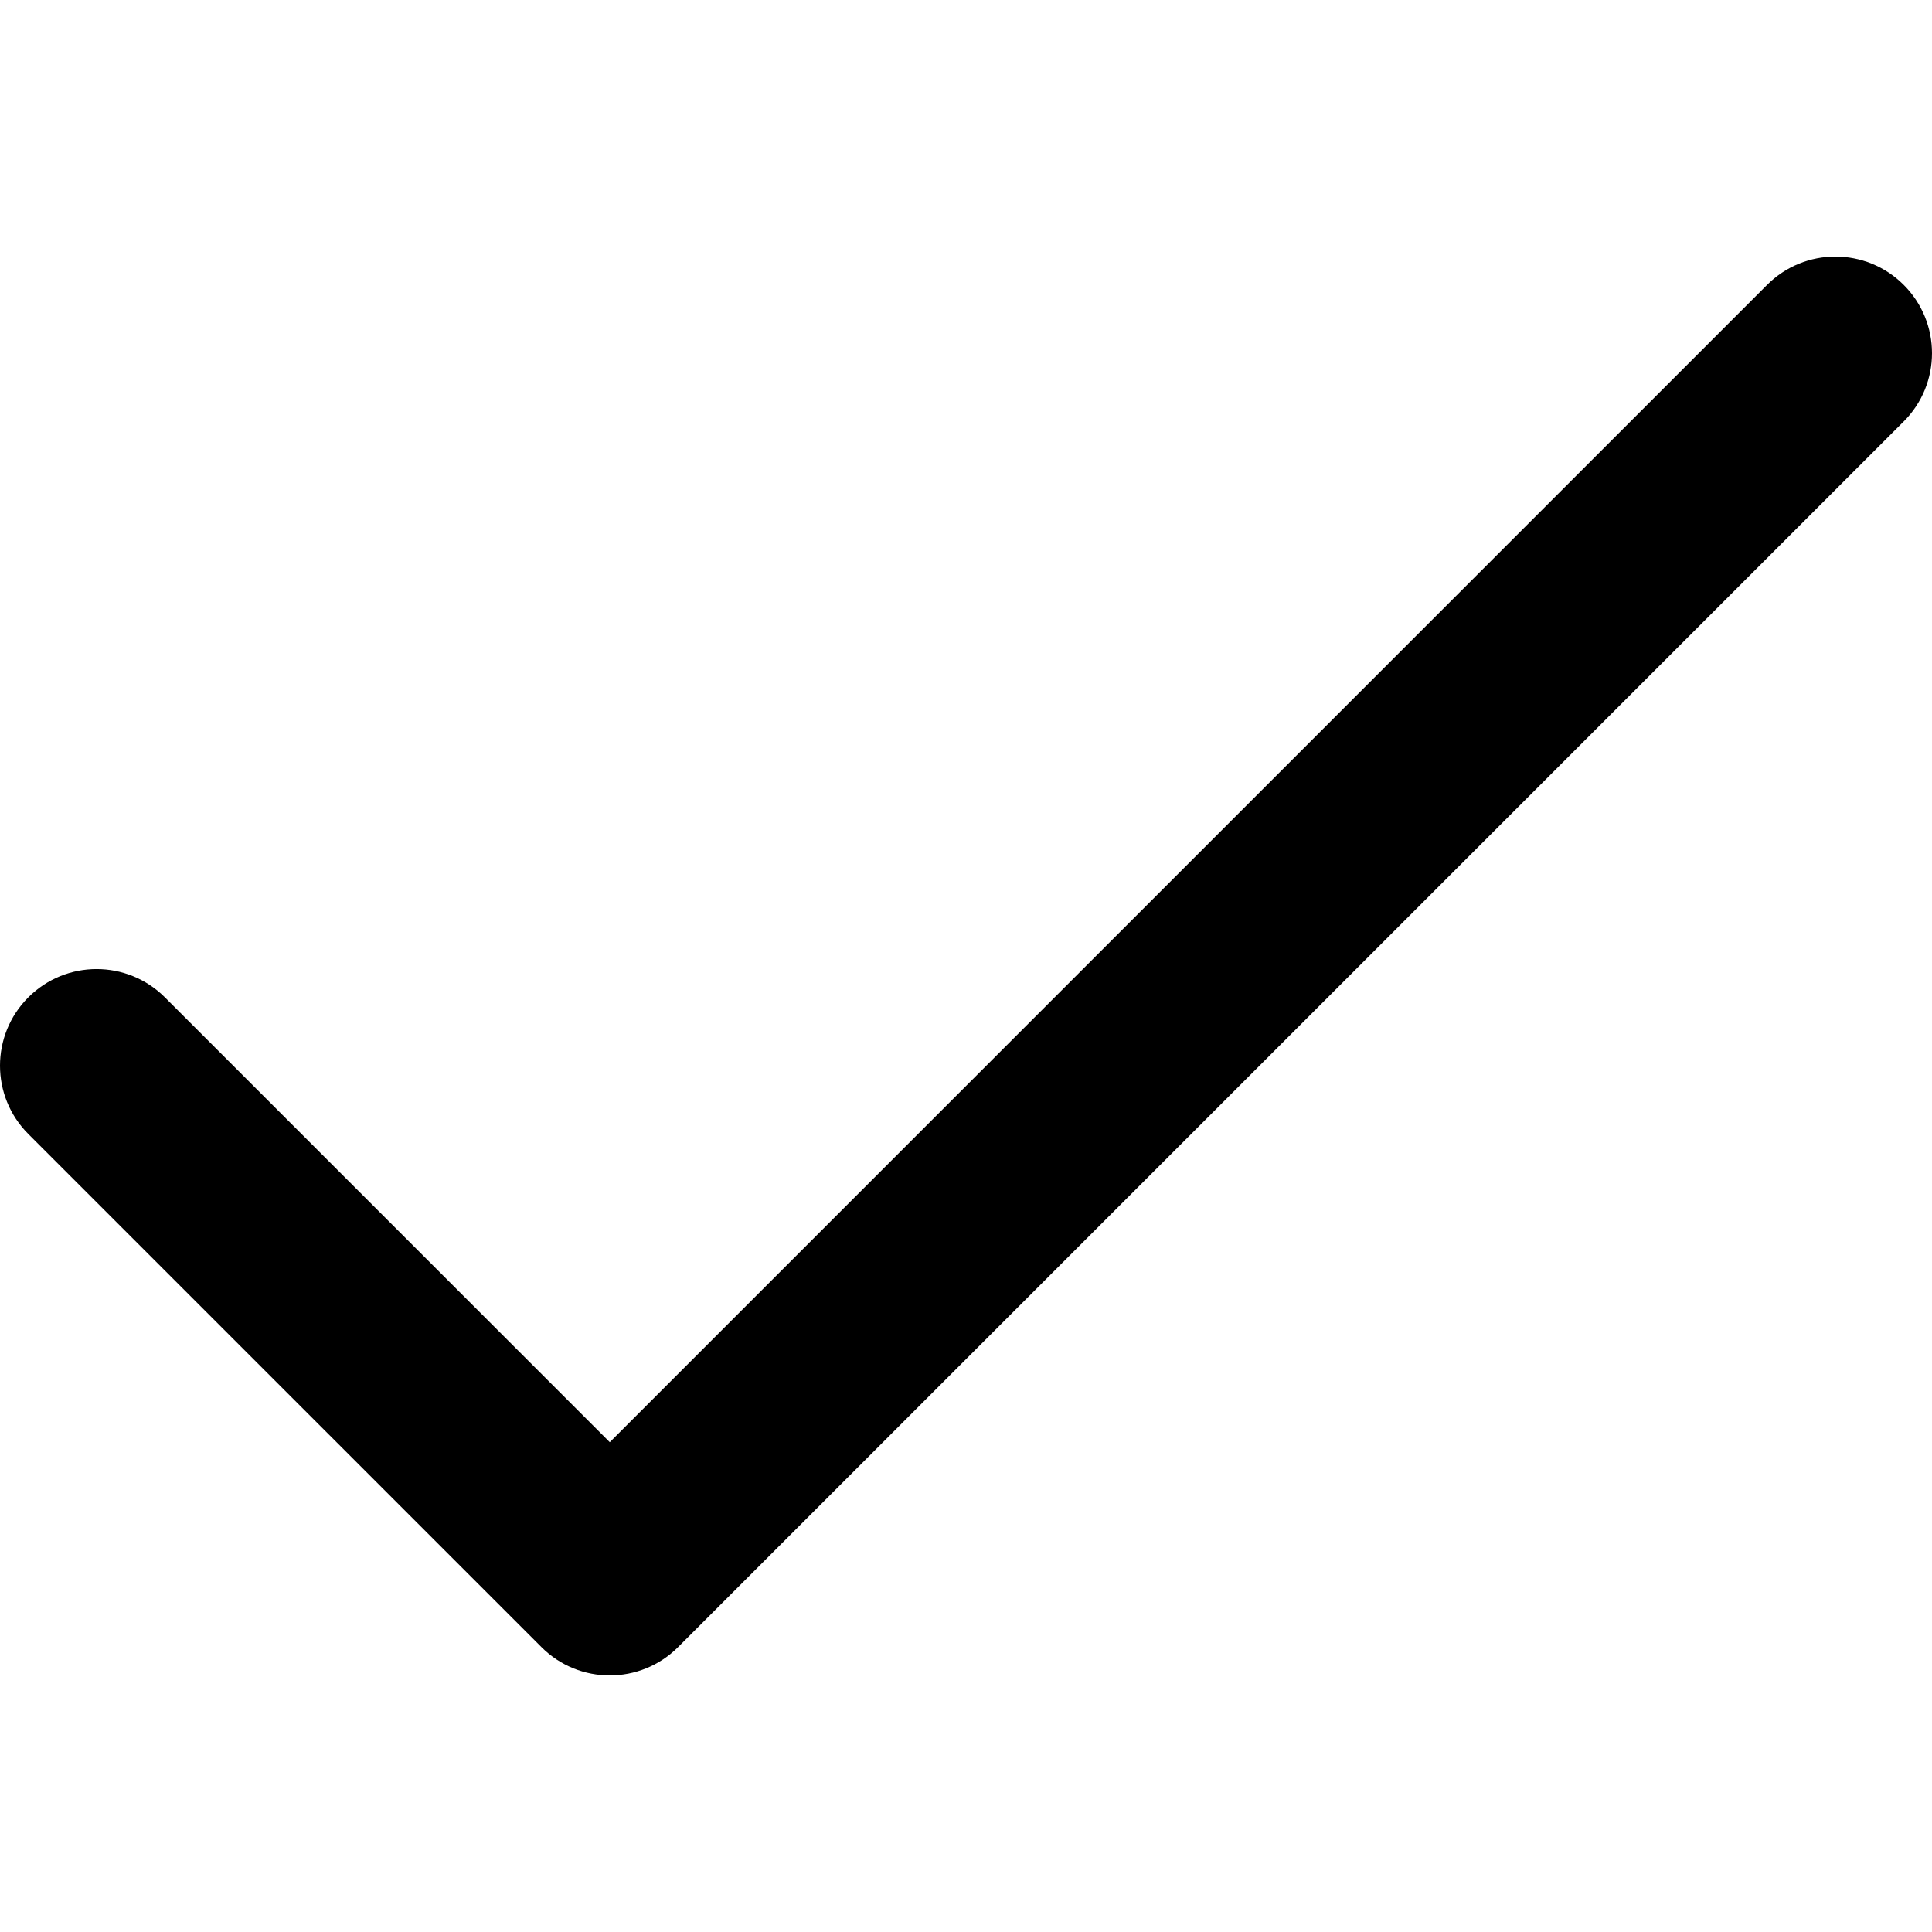
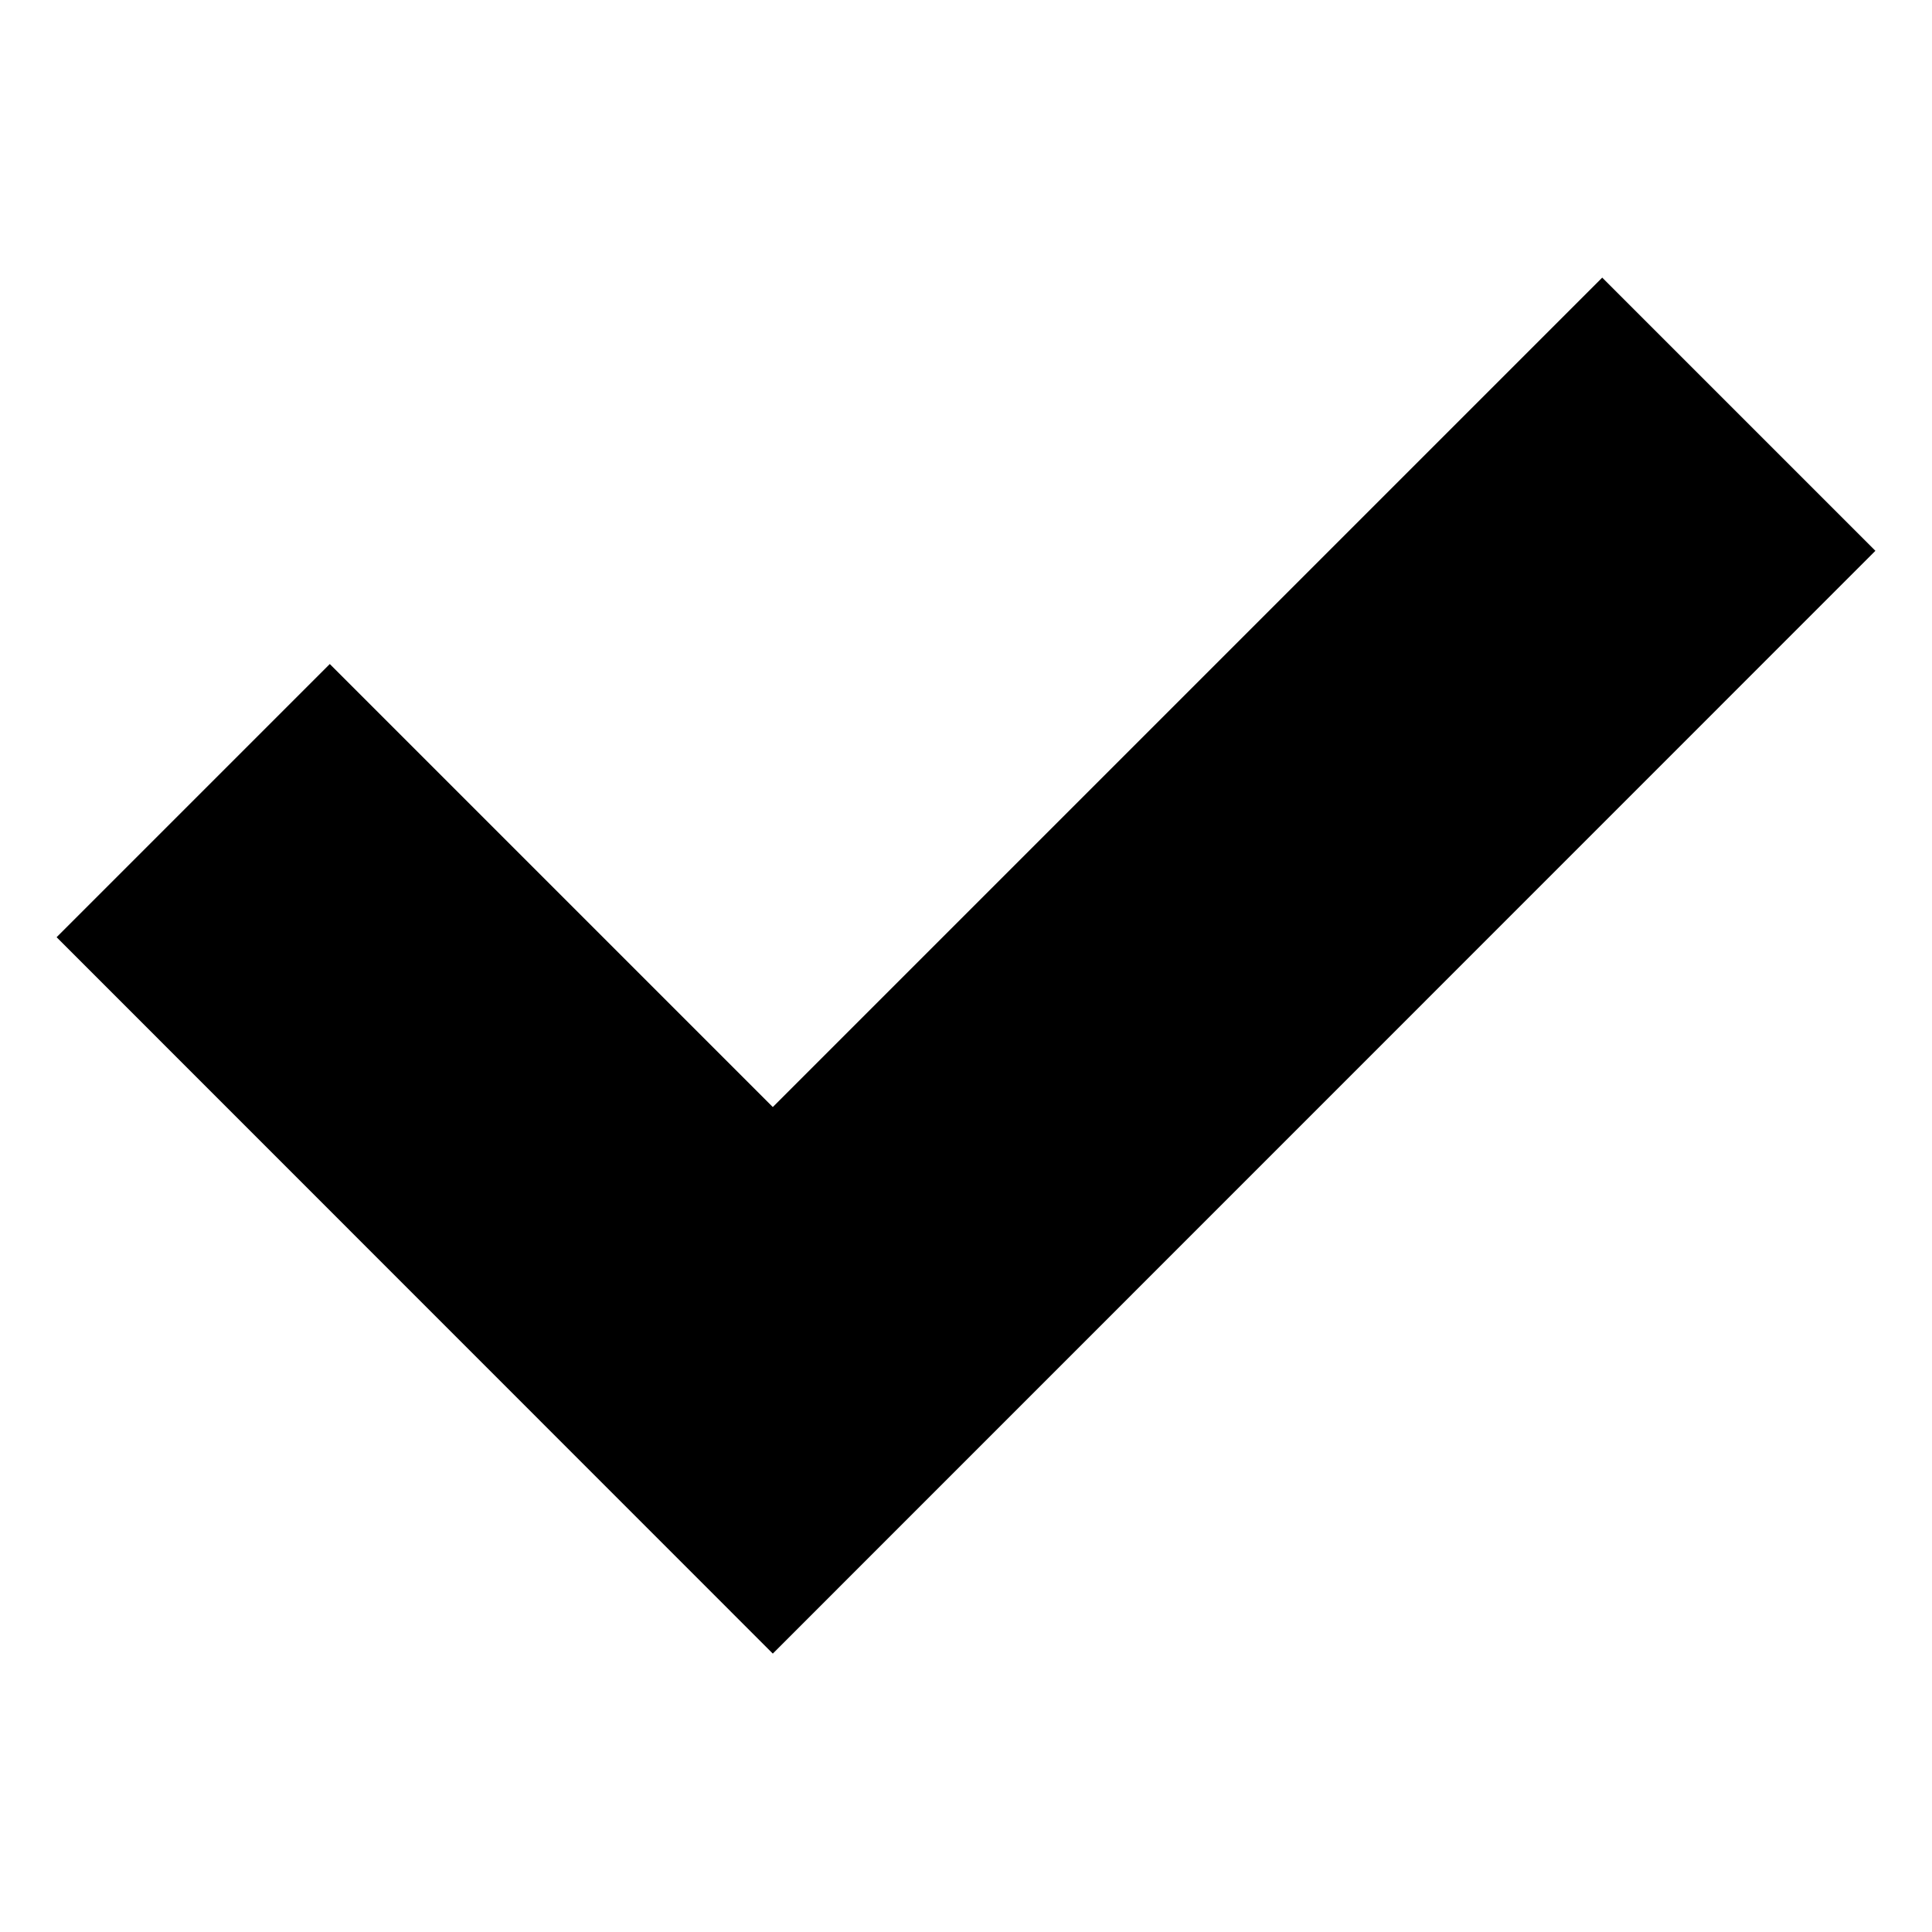
- <svg xmlns="http://www.w3.org/2000/svg" version="1.1" id="Layer_1" x="0px" y="0px" viewBox="0 0 512 512" style="enable-background:new 0 0 512 512;" xml:space="preserve">
-   <g>
-     <g>
-       <path d="M504.502,75.496c-9.997-9.998-26.205-9.998-36.204,0L161.594,382.203L43.702,264.311c-9.997-9.998-26.205-9.997-36.204,0    c-9.998,9.997-9.998,26.205,0,36.203l135.994,135.992c9.994,9.997,26.214,9.99,36.204,0L504.502,111.7    C514.5,101.703,514.499,85.494,504.502,75.496z" />
-     </g>
-   </g>
-   <g>
- </g>
-   <g>
- </g>
-   <g>
- </g>
-   <g>
- </g>
-   <g>
- </g>
-   <g>
- </g>
-   <g>
- </g>
-   <g>
- </g>
-   <g>
- </g>
-   <g>
- </g>
-   <g>
- </g>
-   <g>
- </g>
-   <g>
- </g>
-   <g>
- </g>
-   <g>
- </g>
+ <svg xmlns="http://www.w3.org/2000/svg" width="10" height="10" viewBox="0 0 10 10">
+   <path fill-rule="evenodd" clip-rule="evenodd" d="M9.707 2.851L4 8.559L0.293 4.851L1.707 3.437L4 5.73L8.293 1.437L9.707 2.851Z" />
</svg>
